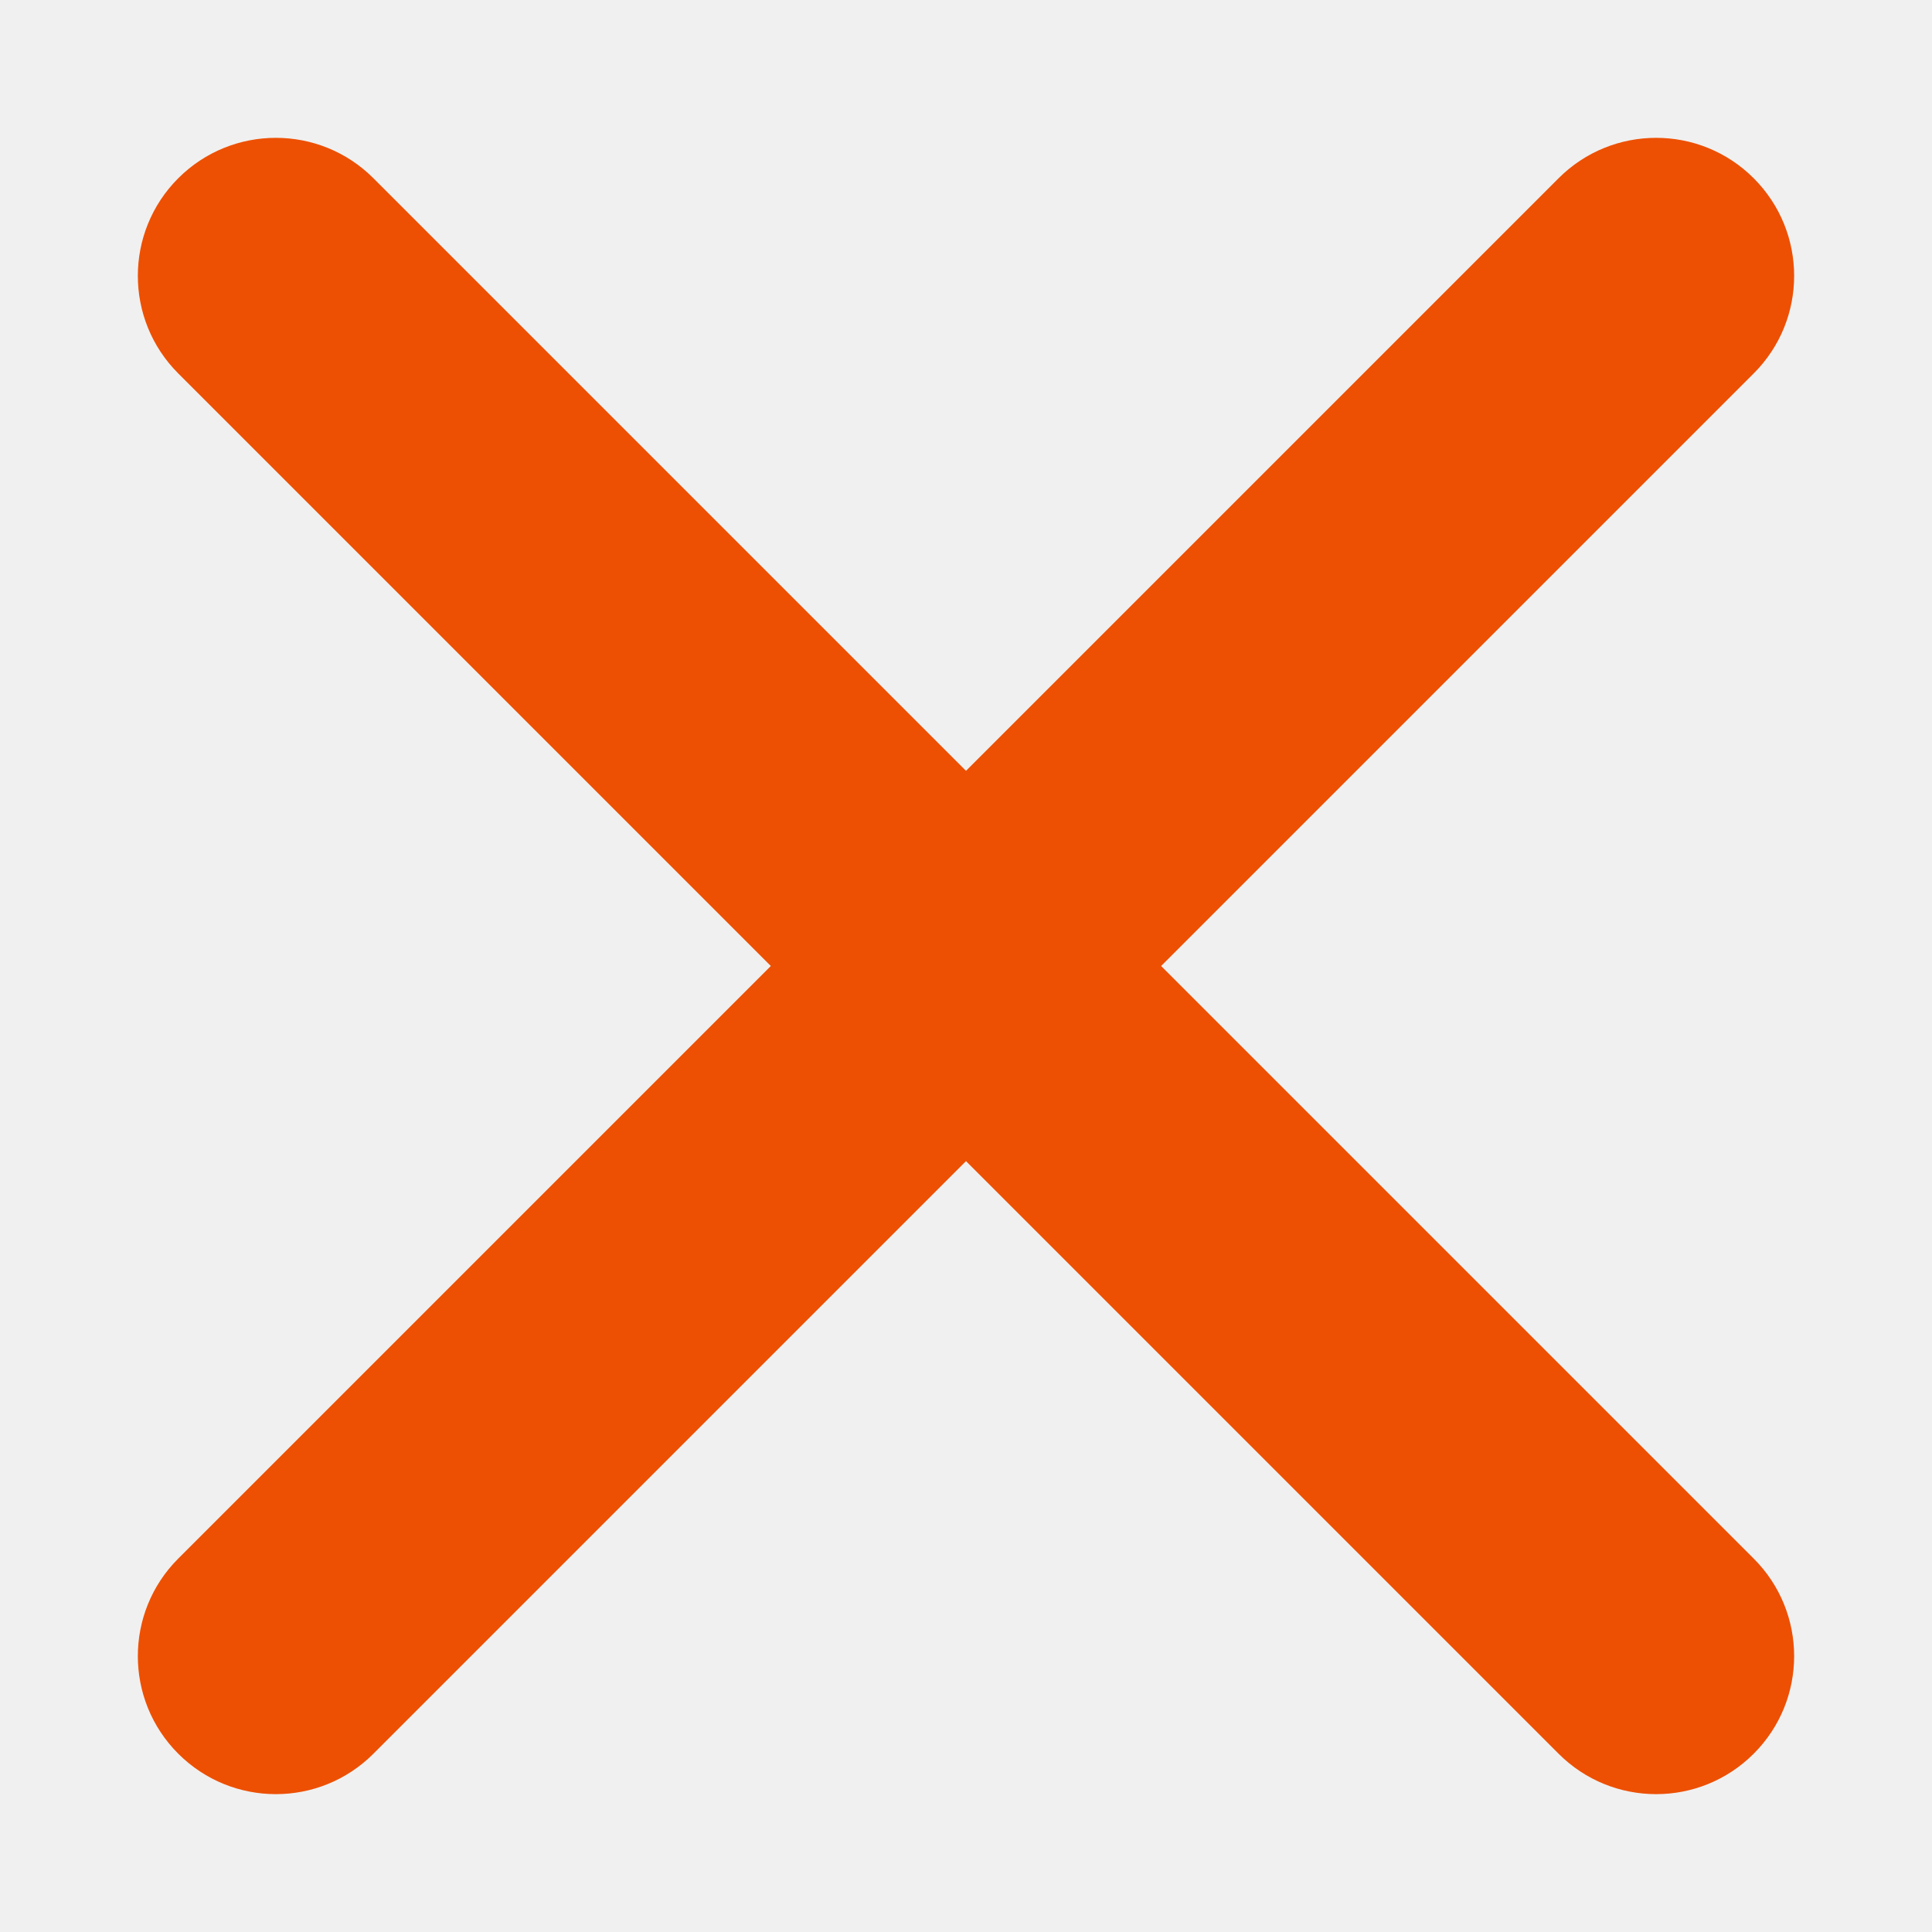
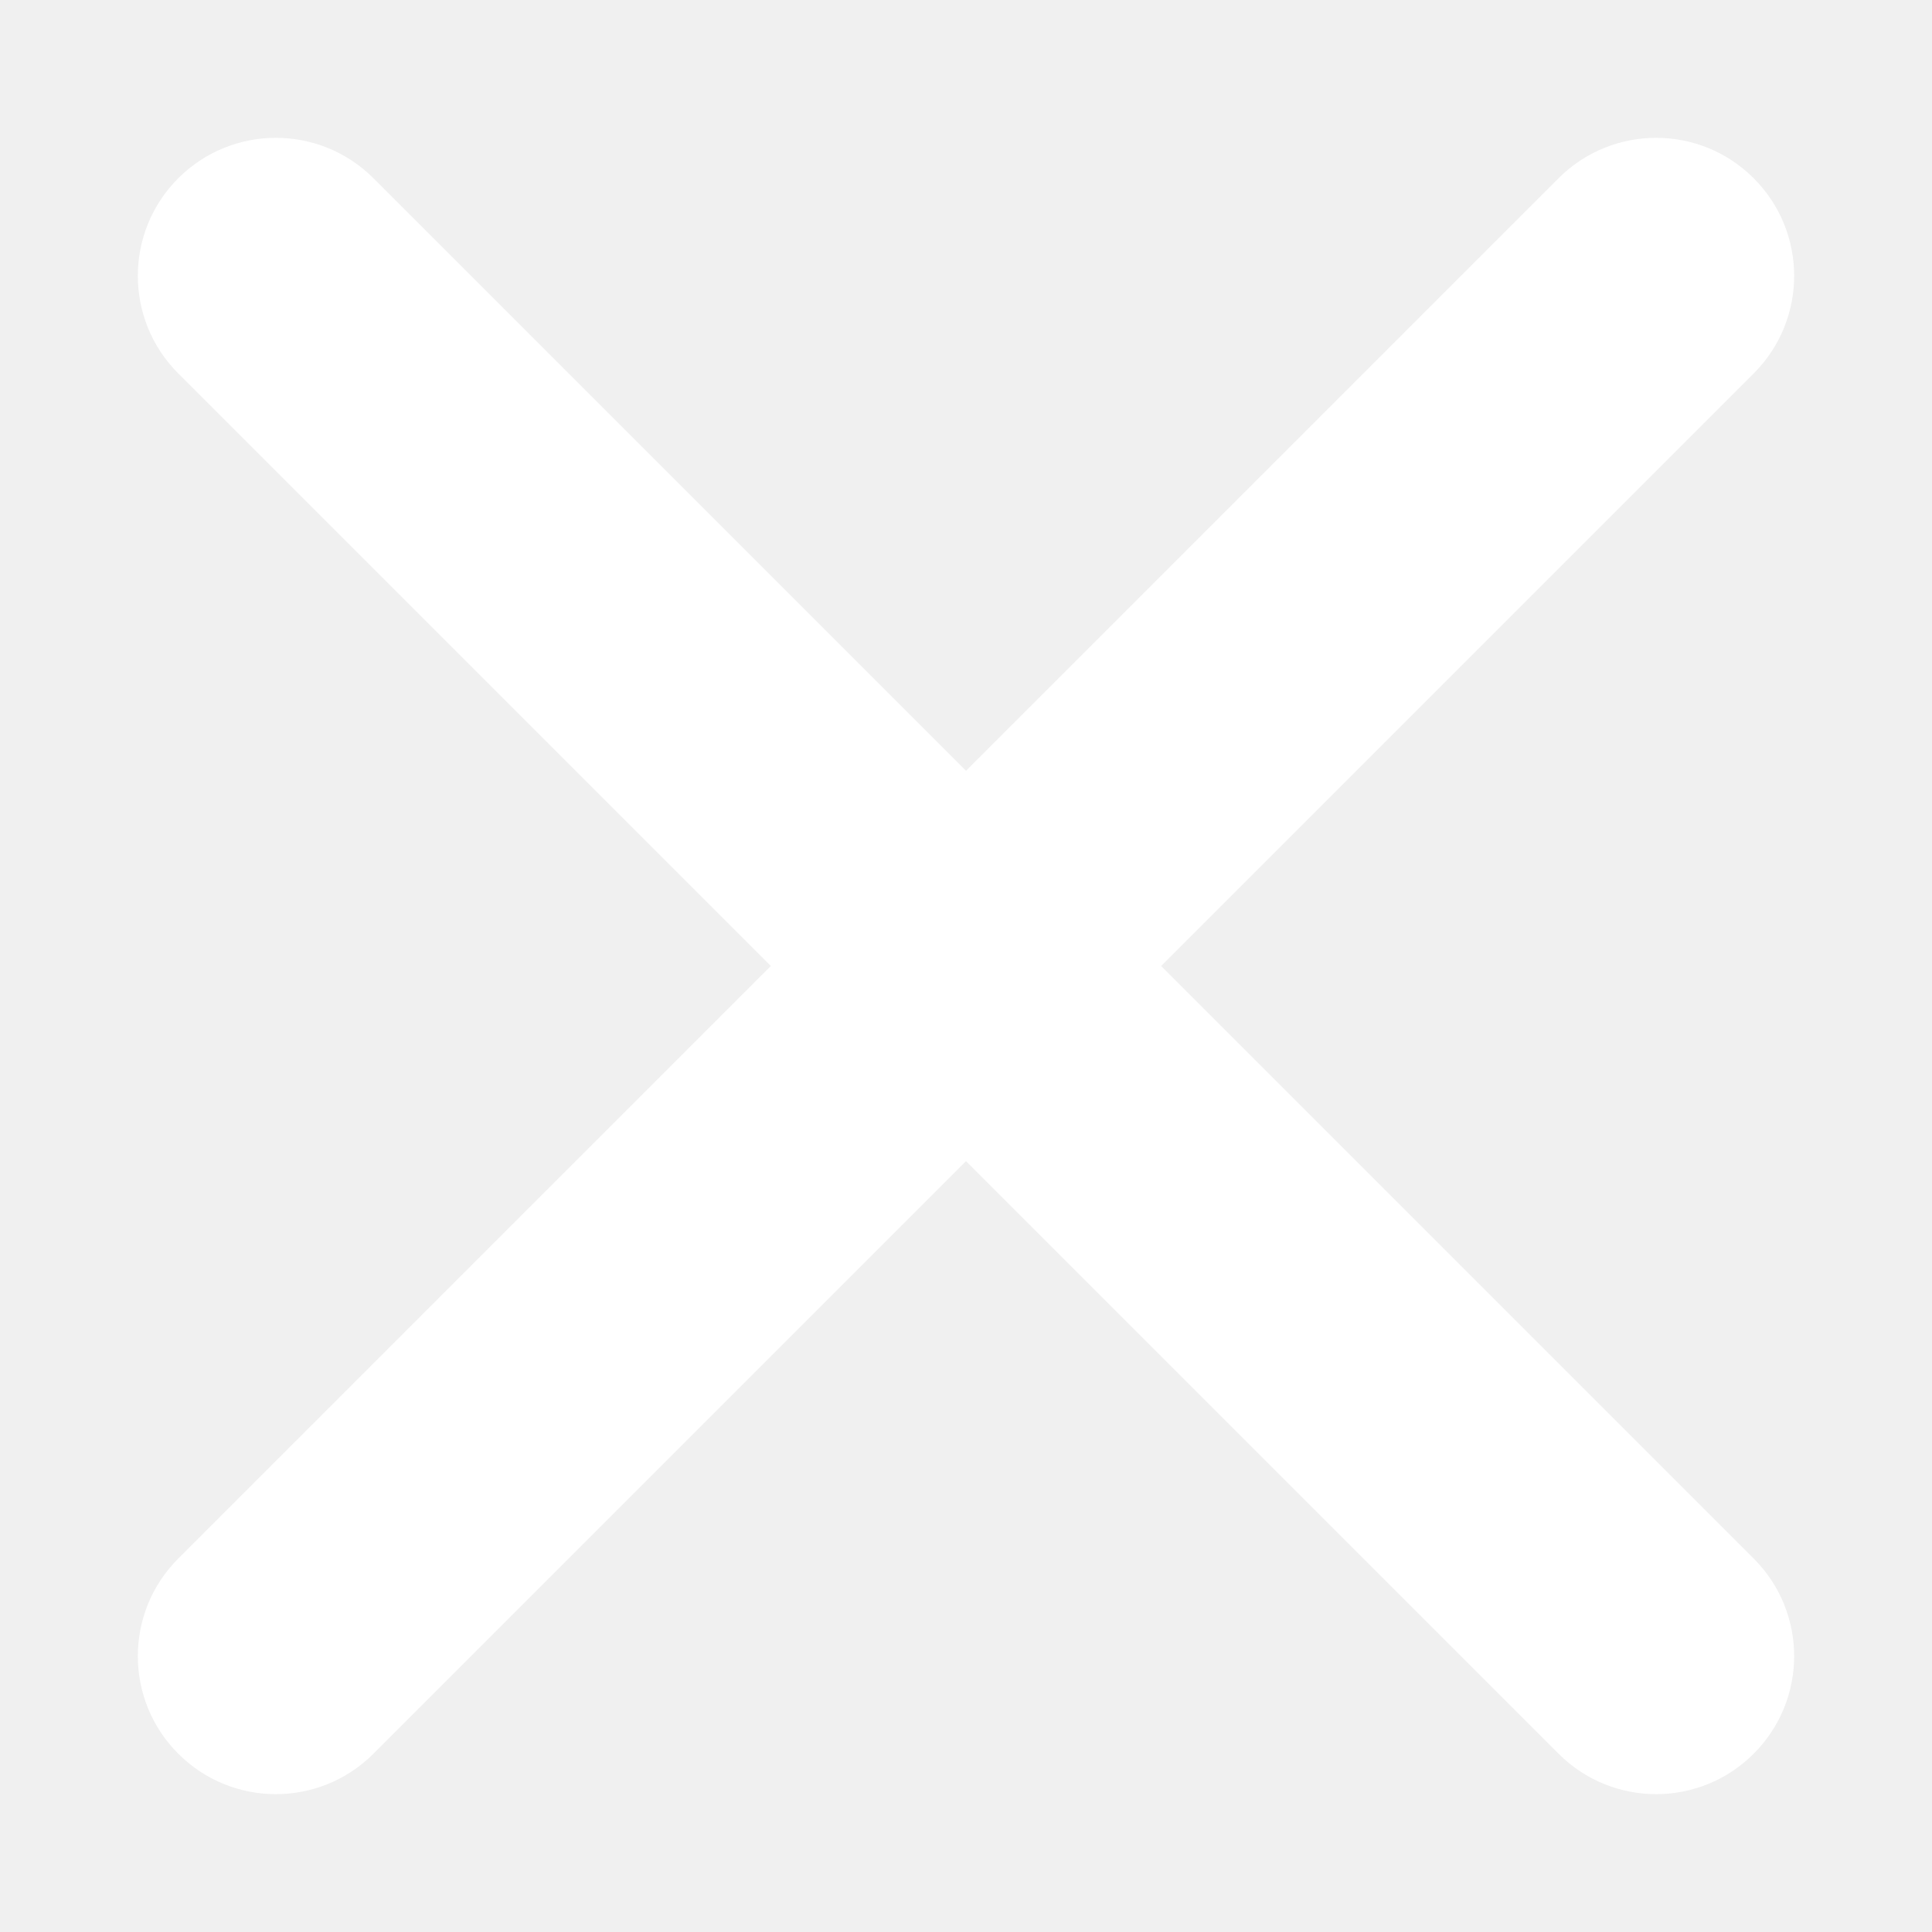
<svg xmlns="http://www.w3.org/2000/svg" width="35" height="35" viewBox="0 0 35 35" fill="none">
-   <path fill-rule="evenodd" clip-rule="evenodd" d="M31.77 6.765C32.747 5.789 32.747 4.206 31.77 3.229C30.794 2.253 29.211 2.253 28.235 3.229L17.5 13.964L6.765 3.229C5.789 2.253 4.206 2.253 3.229 3.229C2.253 4.206 2.253 5.789 3.229 6.765L13.964 17.5L3.229 28.235C2.253 29.211 2.253 30.794 3.229 31.77C4.206 32.747 5.789 32.747 6.765 31.77L17.5 21.035L28.235 31.77C29.211 32.747 30.794 32.747 31.77 31.77C32.747 30.794 32.747 29.211 31.77 28.235L21.035 17.5L31.77 6.765Z" fill="#ED5003" />
+   <path fill-rule="evenodd" clip-rule="evenodd" d="M31.77 6.765C32.747 5.789 32.747 4.206 31.77 3.229C30.794 2.253 29.211 2.253 28.235 3.229L17.5 13.964L6.765 3.229C5.789 2.253 4.206 2.253 3.229 3.229C2.253 4.206 2.253 5.789 3.229 6.765L13.964 17.5L3.229 28.235C2.253 29.211 2.253 30.794 3.229 31.77C4.206 32.747 5.789 32.747 6.765 31.77L17.5 21.035L28.235 31.77C29.211 32.747 30.794 32.747 31.77 31.77C32.747 30.794 32.747 29.211 31.77 28.235L21.035 17.5L31.77 6.765Z" fill="#fff" />
</svg>
